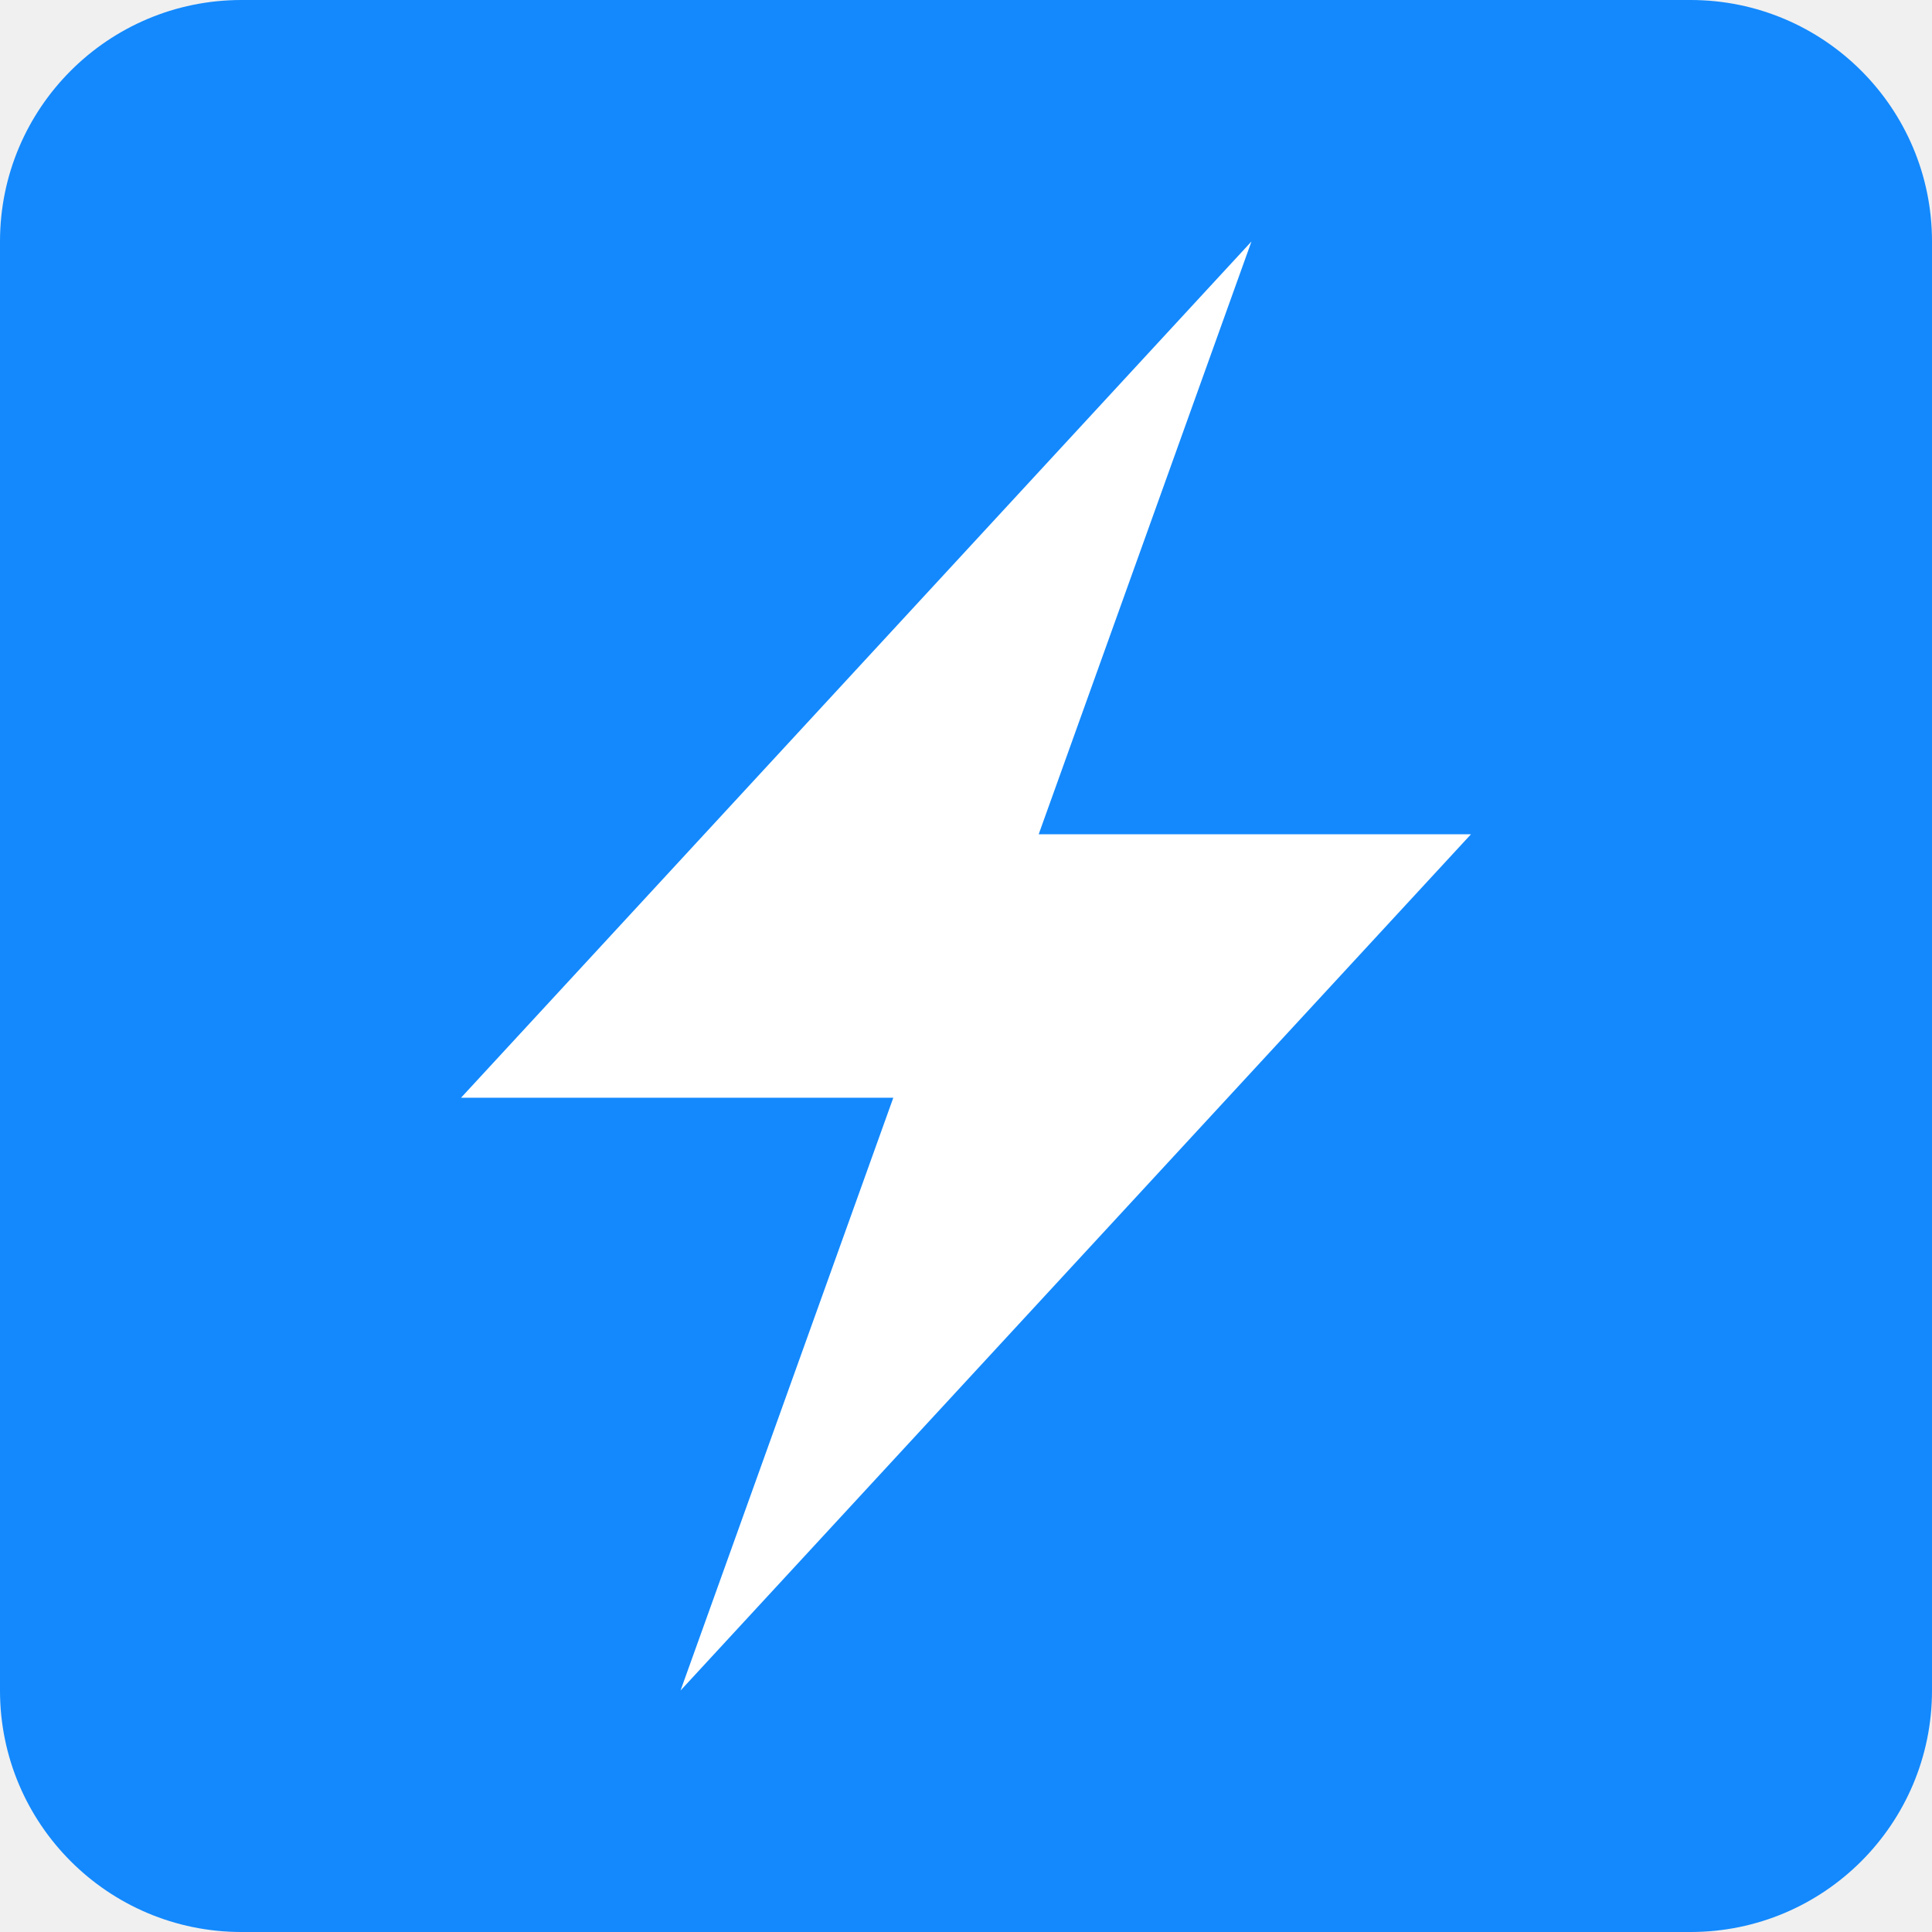
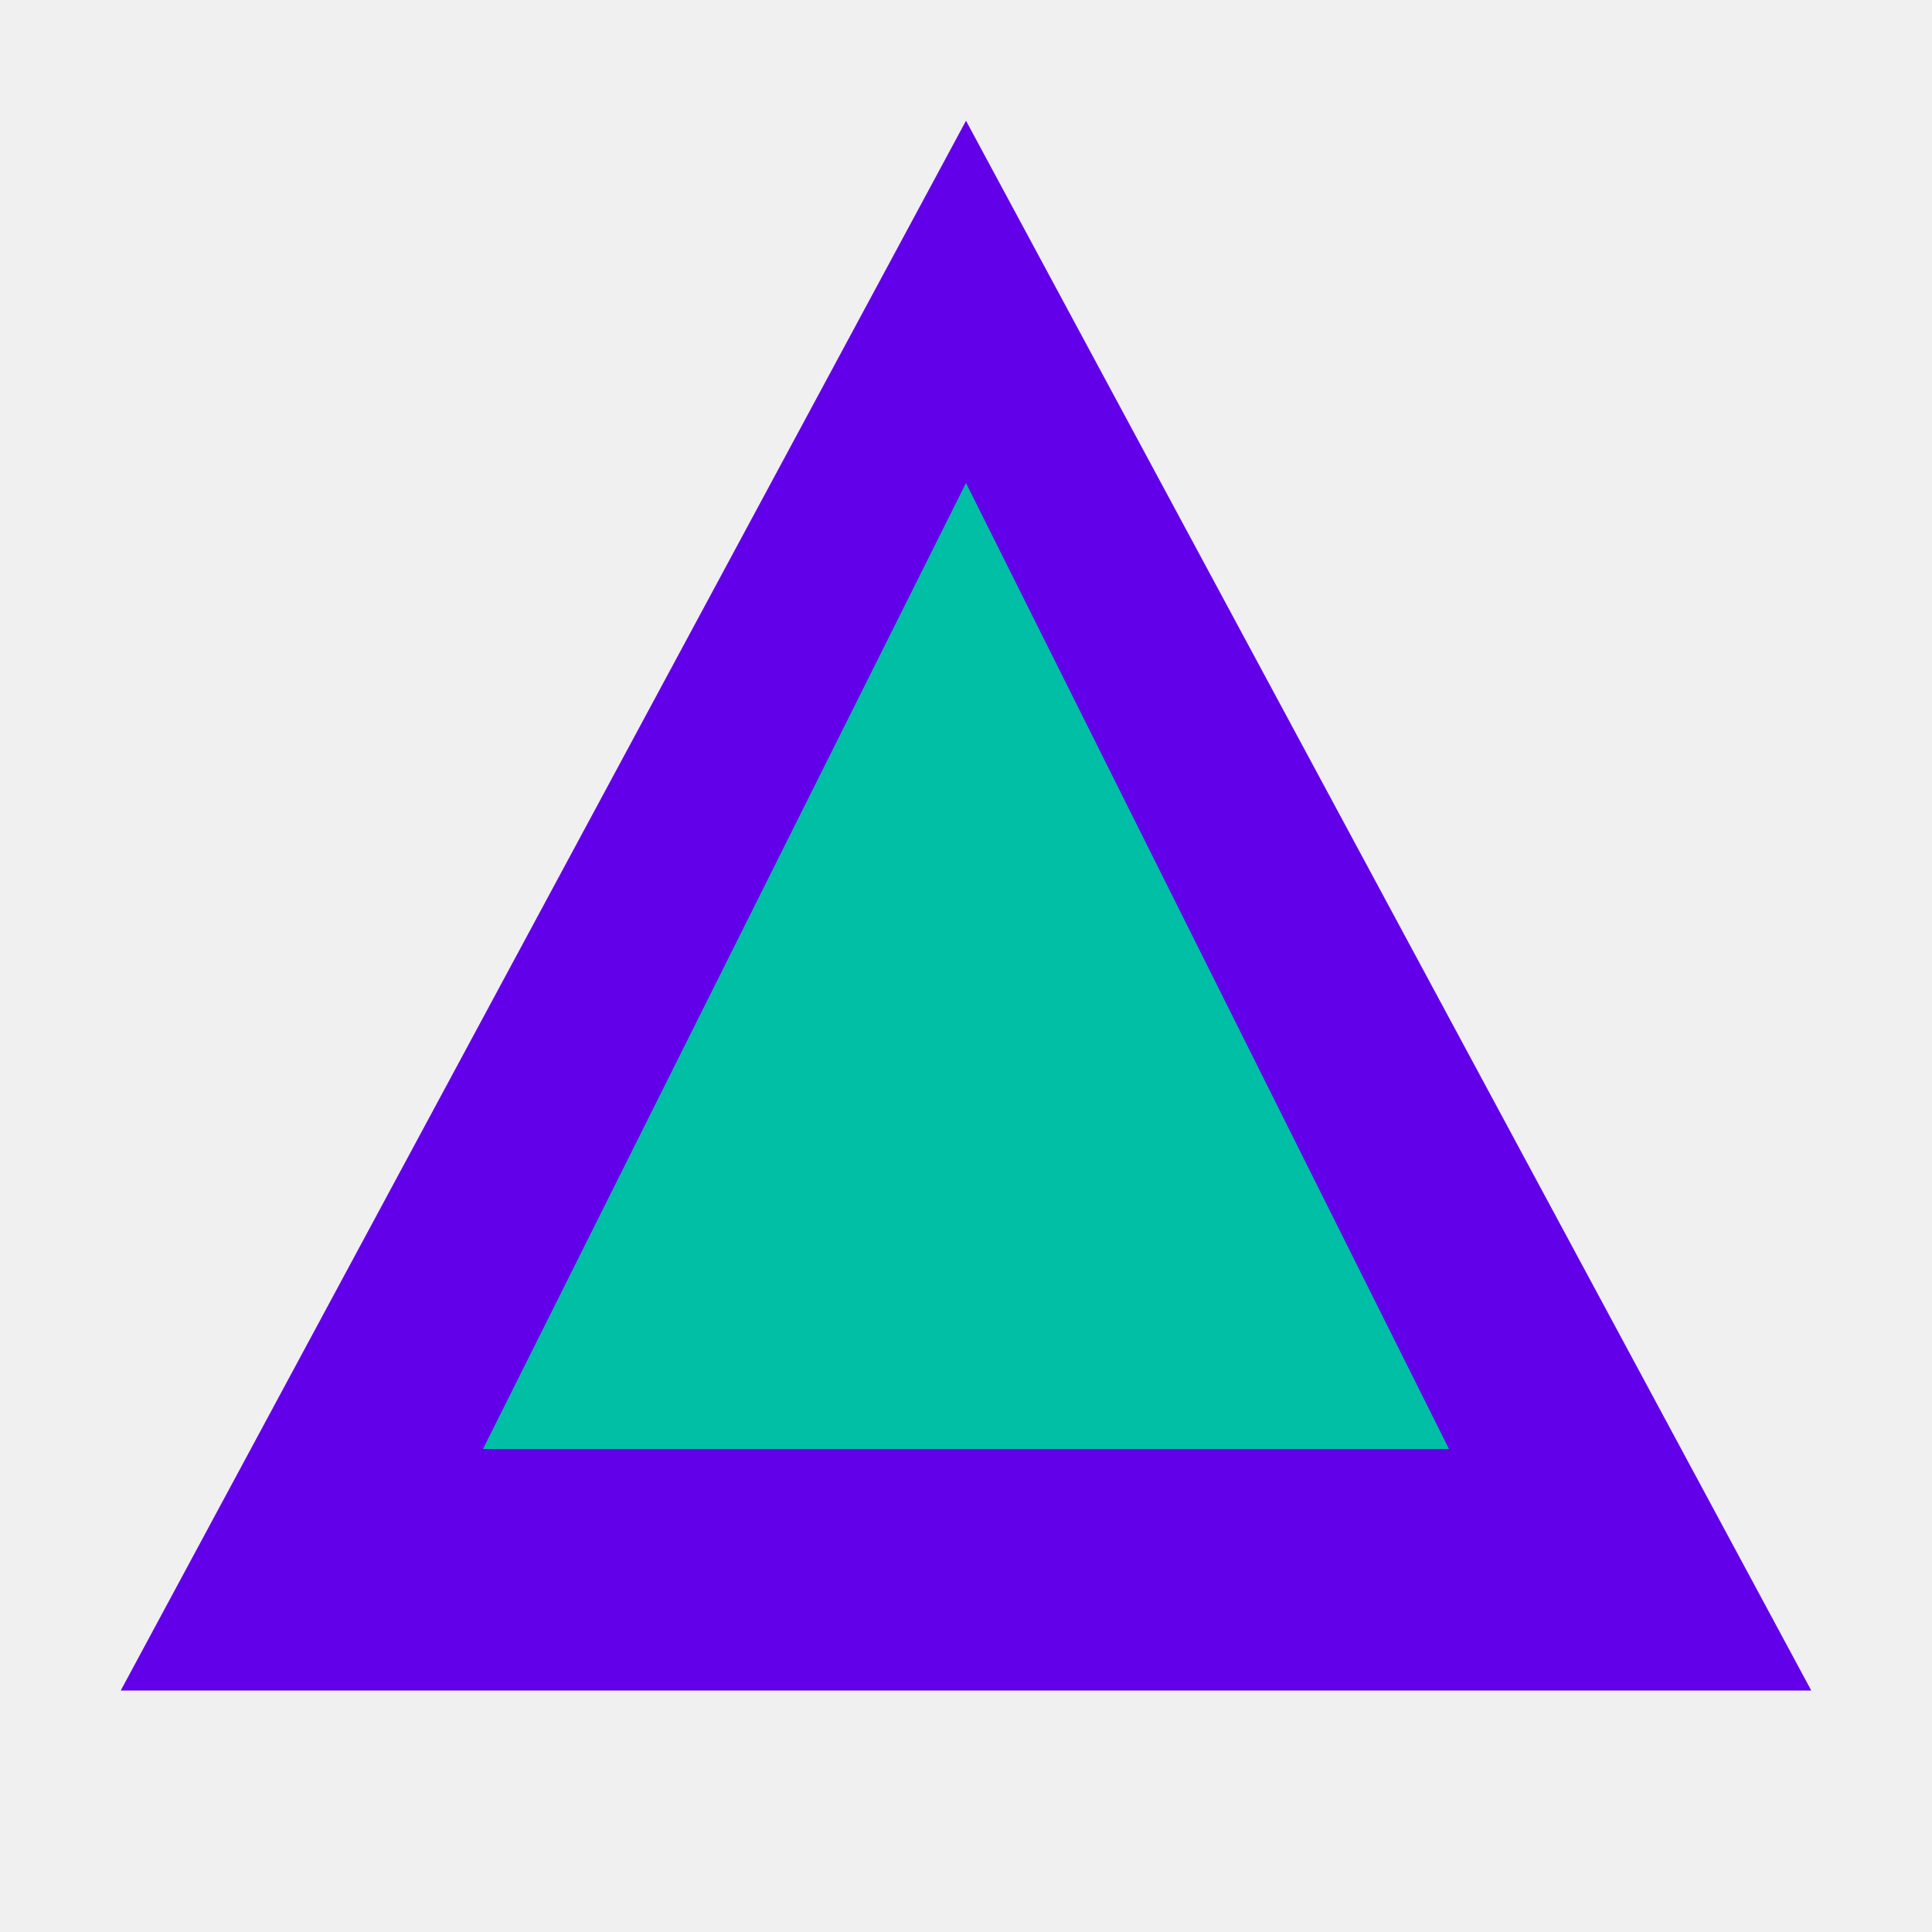
- <svg xmlns="http://www.w3.org/2000/svg" viewBox="0 0 16 16" width="16" height="16">
-   <rect width="16" height="16" rx="2" fill="#1389fd" />
-   <path d="M7.398 9.091h-3.58L10.364 2 8.602 6.909h3.58L5.636 14l1.762-4.909Z" fill="#fff" />
+ <svg xmlns="http://www.w3.org/2000/svg" width="32" height="32" viewBox="0 0 32 32" fill="none">
+   <path d="M16 2L30 28H2L16 2Z" fill="#6200EA" />
+   <path d="M16 8L24 24H8L16 8Z" fill="#00BFA5" />
</svg>
